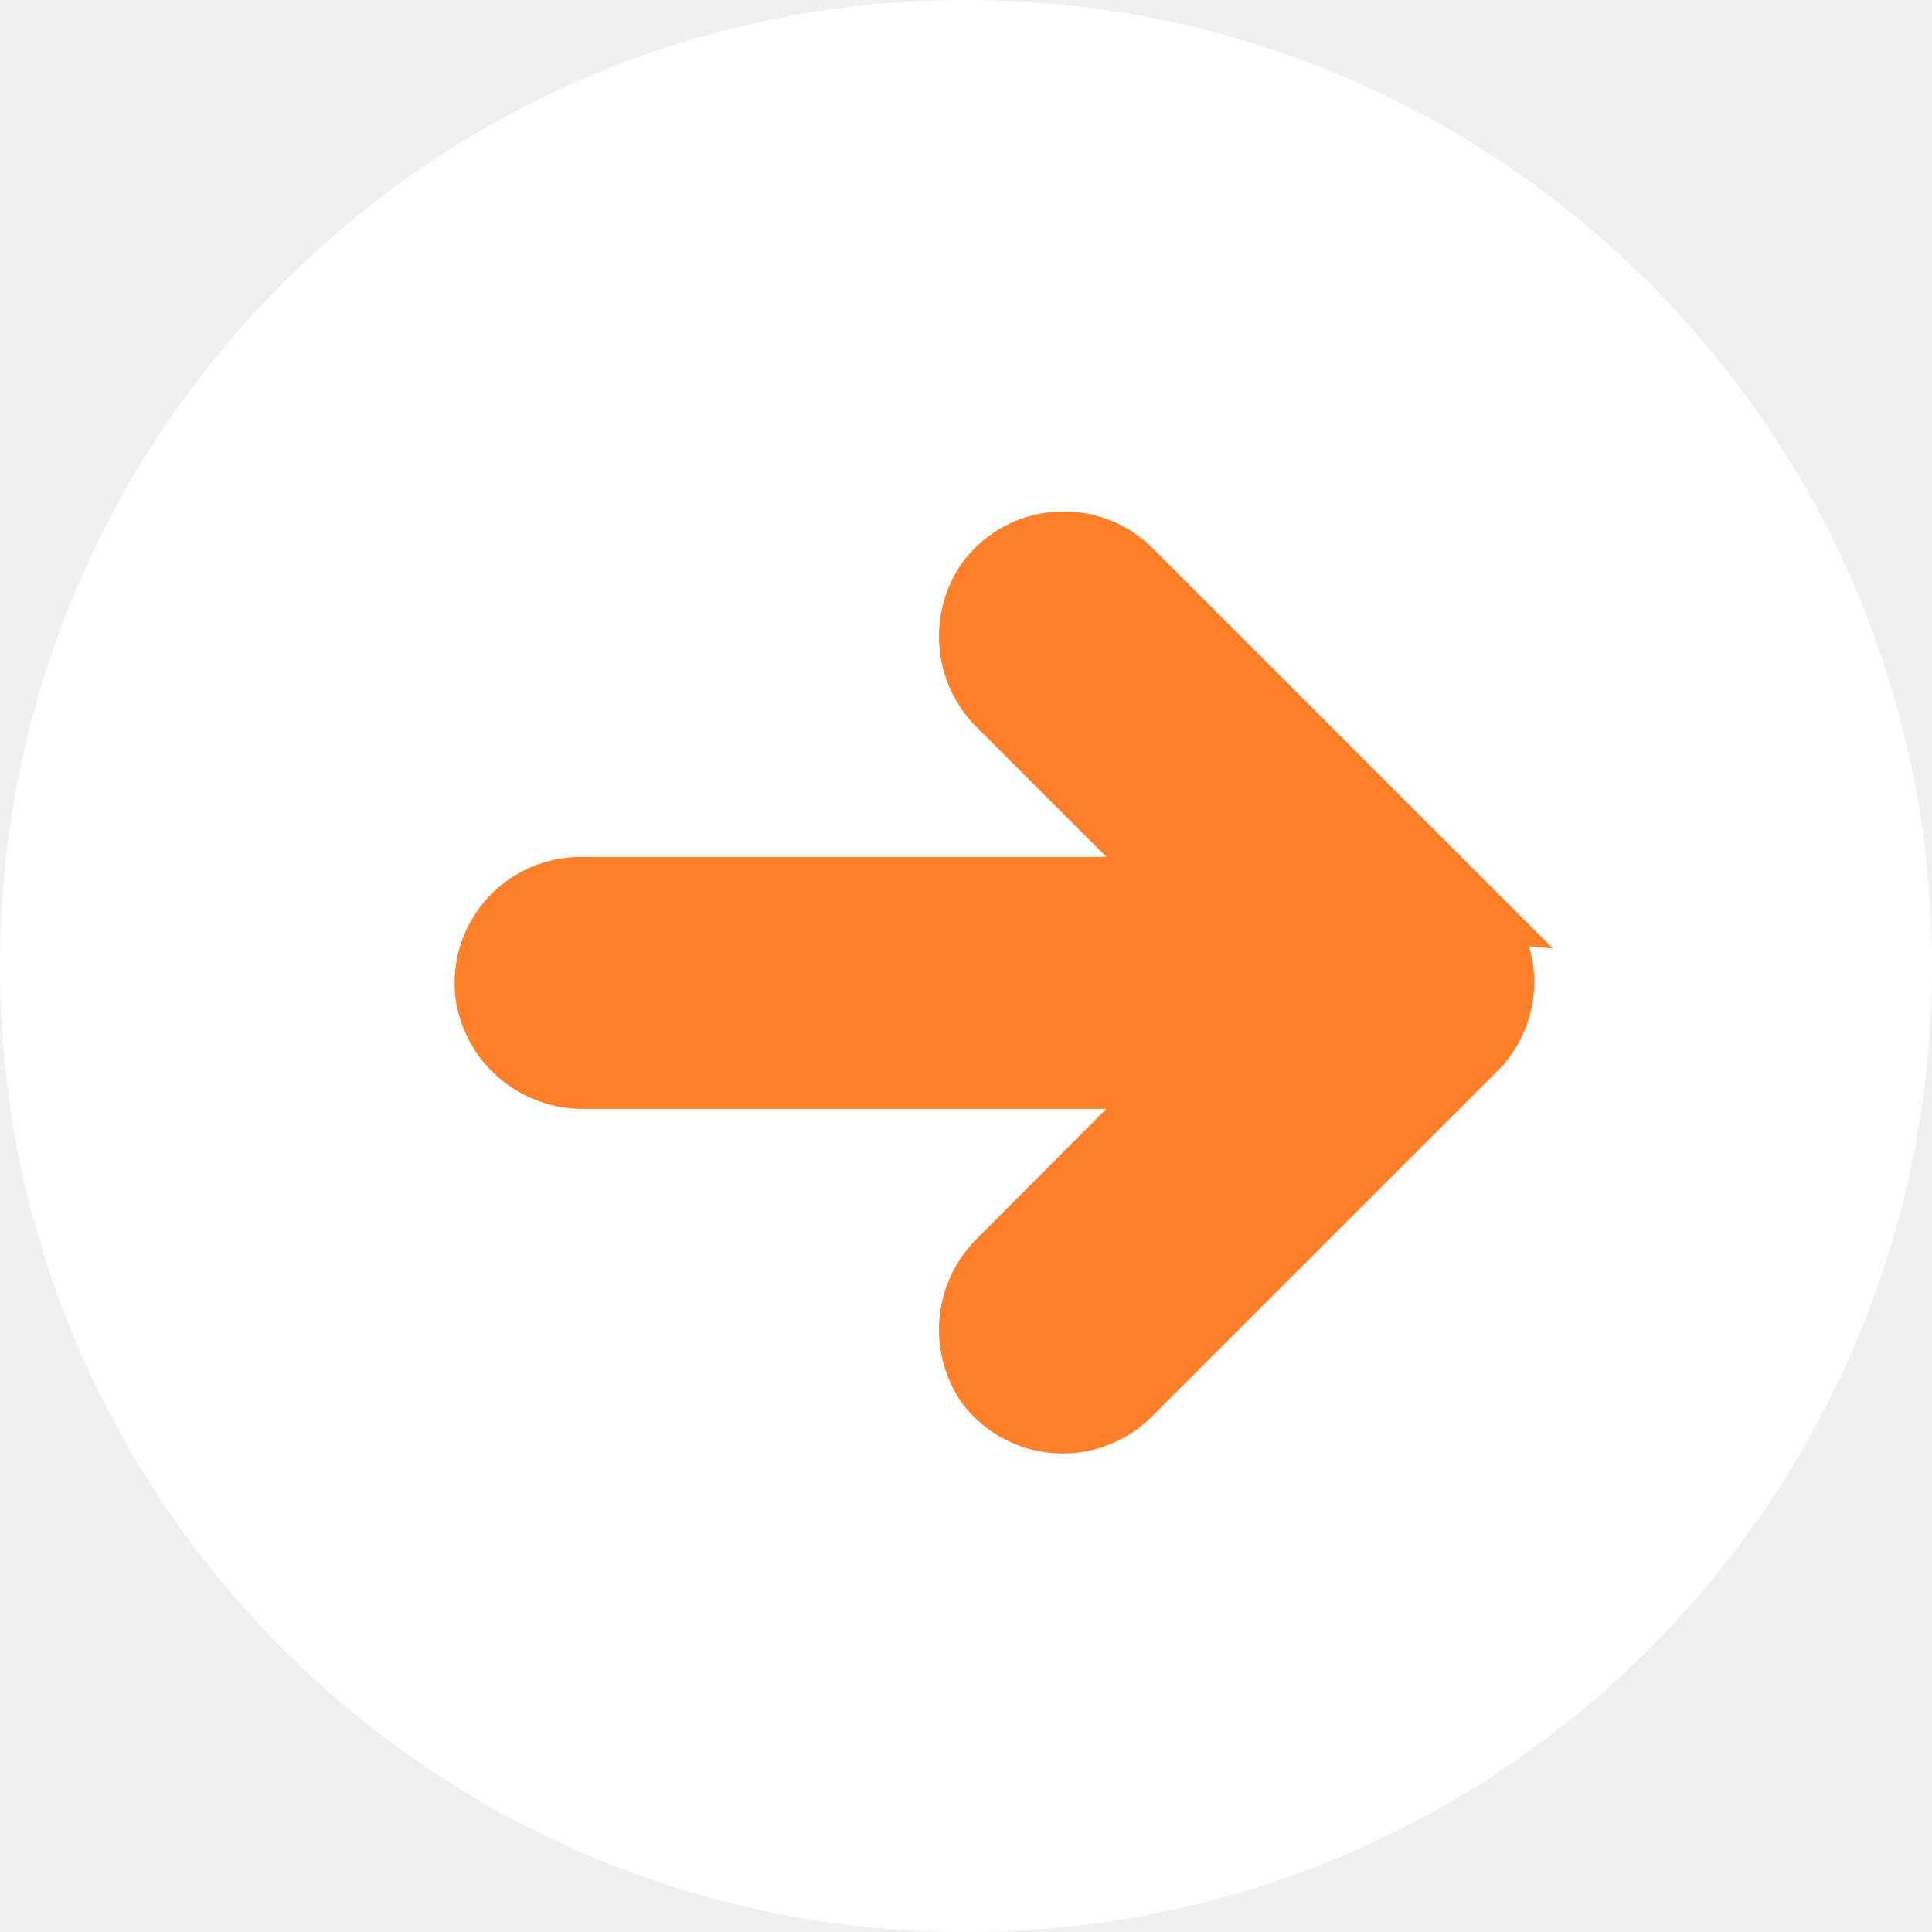
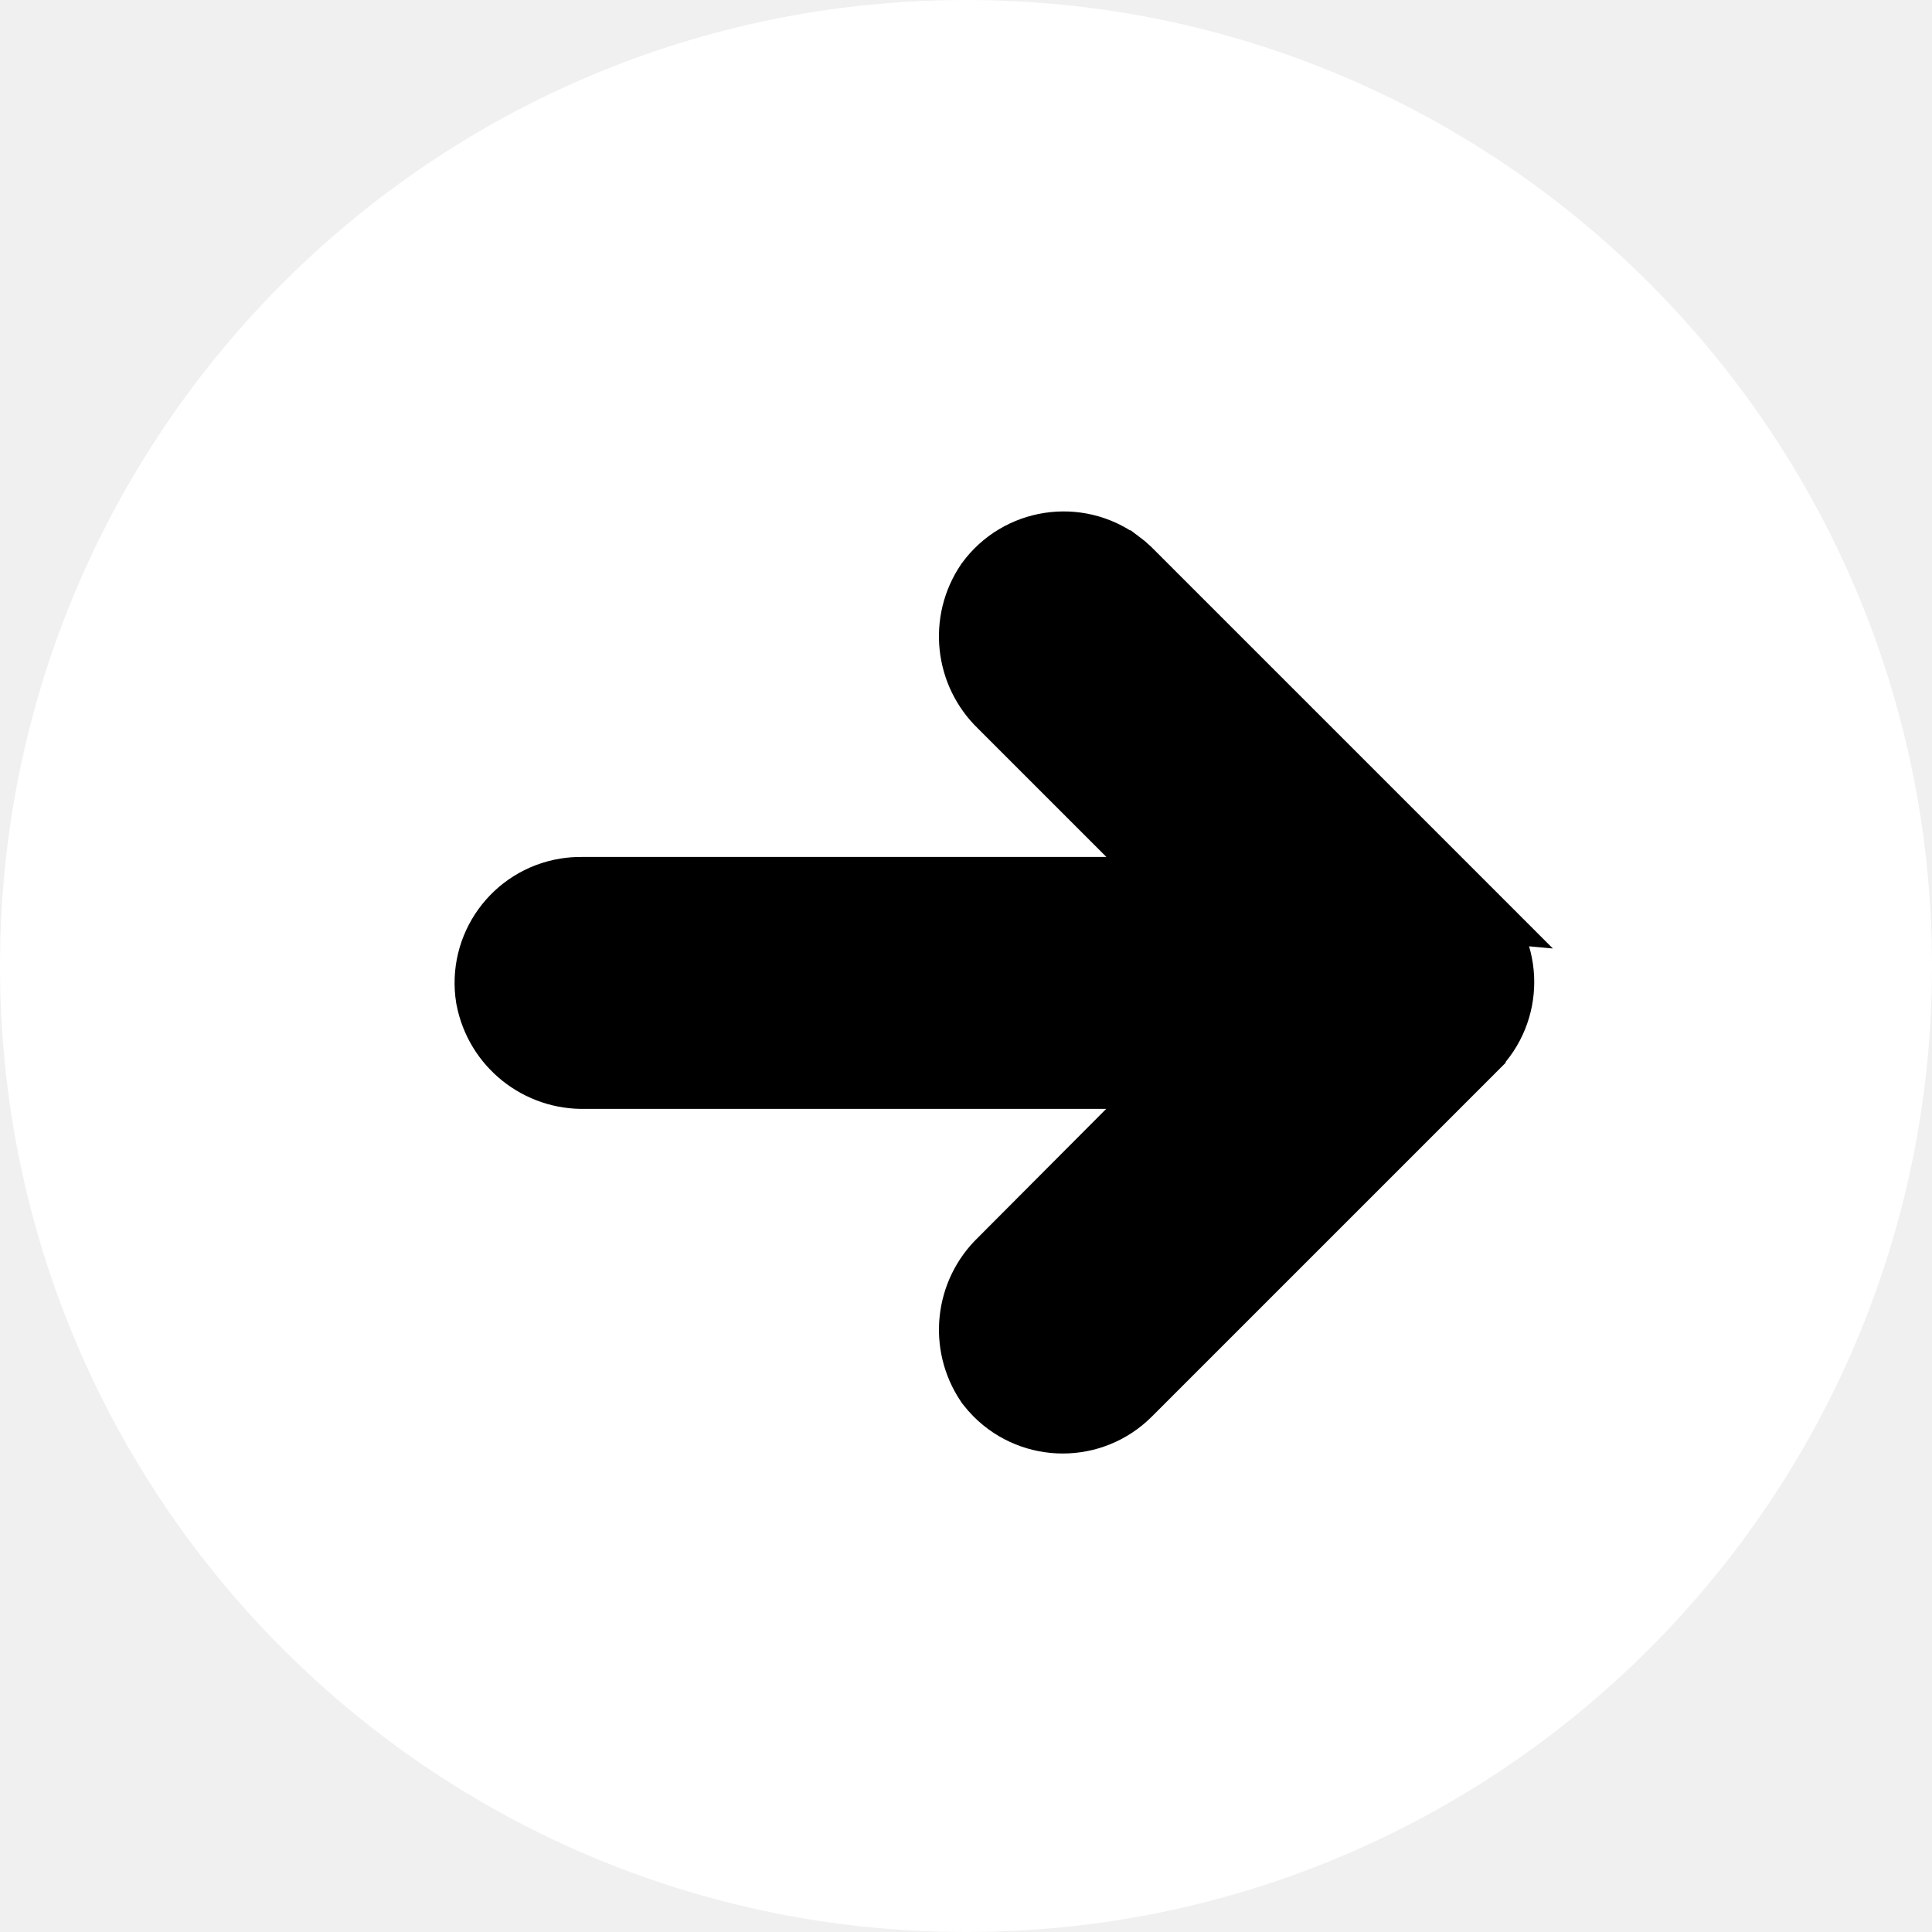
- <svg xmlns="http://www.w3.org/2000/svg" width="34" height="34" viewBox="0 0 34 34" fill="none">
+ <svg xmlns="http://www.w3.org/2000/svg" width="34" height="34" viewBox="0 0 34 34" fill="currentColor">
  <circle cx="17" cy="17" r="17" fill="white" />
-   <path d="M20.678 15.581H10.235C10.137 15.58 10.039 15.587 9.942 15.603C9.006 15.755 8.371 16.636 8.522 17.572L8.525 17.586L8.525 17.586C8.687 18.436 9.444 19.041 10.308 19.014H20.672L17.563 22.134C16.949 22.725 16.847 23.672 17.322 24.381L17.331 24.394L17.34 24.407C17.386 24.466 17.435 24.522 17.487 24.575L17.487 24.575C18.157 25.246 19.243 25.248 19.915 24.578L19.915 24.578L25.997 18.496L25.997 18.495L25.998 18.495L25.998 18.495C26.668 17.824 26.667 16.738 25.997 16.068L20.678 15.581ZM20.678 15.581L17.564 12.467C16.949 11.876 16.846 10.928 17.322 10.219L17.328 10.211L17.334 10.202C17.894 9.438 18.968 9.272 19.732 9.832L19.733 9.832C19.794 9.877 19.853 9.926 19.908 9.979L19.908 9.979L19.915 9.986L25.997 16.068L20.678 15.581Z" fill="#FF8029" stroke="#FF8029" />
+   <path d="M20.678 15.581H10.235C10.137 15.58 10.039 15.587 9.942 15.603C9.006 15.755 8.371 16.636 8.522 17.572L8.525 17.586L8.525 17.586C8.687 18.436 9.444 19.041 10.308 19.014H20.672L17.563 22.134C16.949 22.725 16.847 23.672 17.322 24.381L17.331 24.394L17.34 24.407C17.386 24.466 17.435 24.522 17.487 24.575L17.487 24.575C18.157 25.246 19.243 25.248 19.915 24.578L19.915 24.578L25.997 18.496L25.997 18.495L25.998 18.495L25.998 18.495C26.668 17.824 26.667 16.738 25.997 16.068L20.678 15.581ZM20.678 15.581L17.564 12.467C16.949 11.876 16.846 10.928 17.322 10.219L17.328 10.211L17.334 10.202C17.894 9.438 18.968 9.272 19.732 9.832L19.733 9.832C19.794 9.877 19.853 9.926 19.908 9.979L19.908 9.979L19.915 9.986L25.997 16.068L20.678 15.581Z" fill="currentColor" stroke="currentColor" />
</svg>
